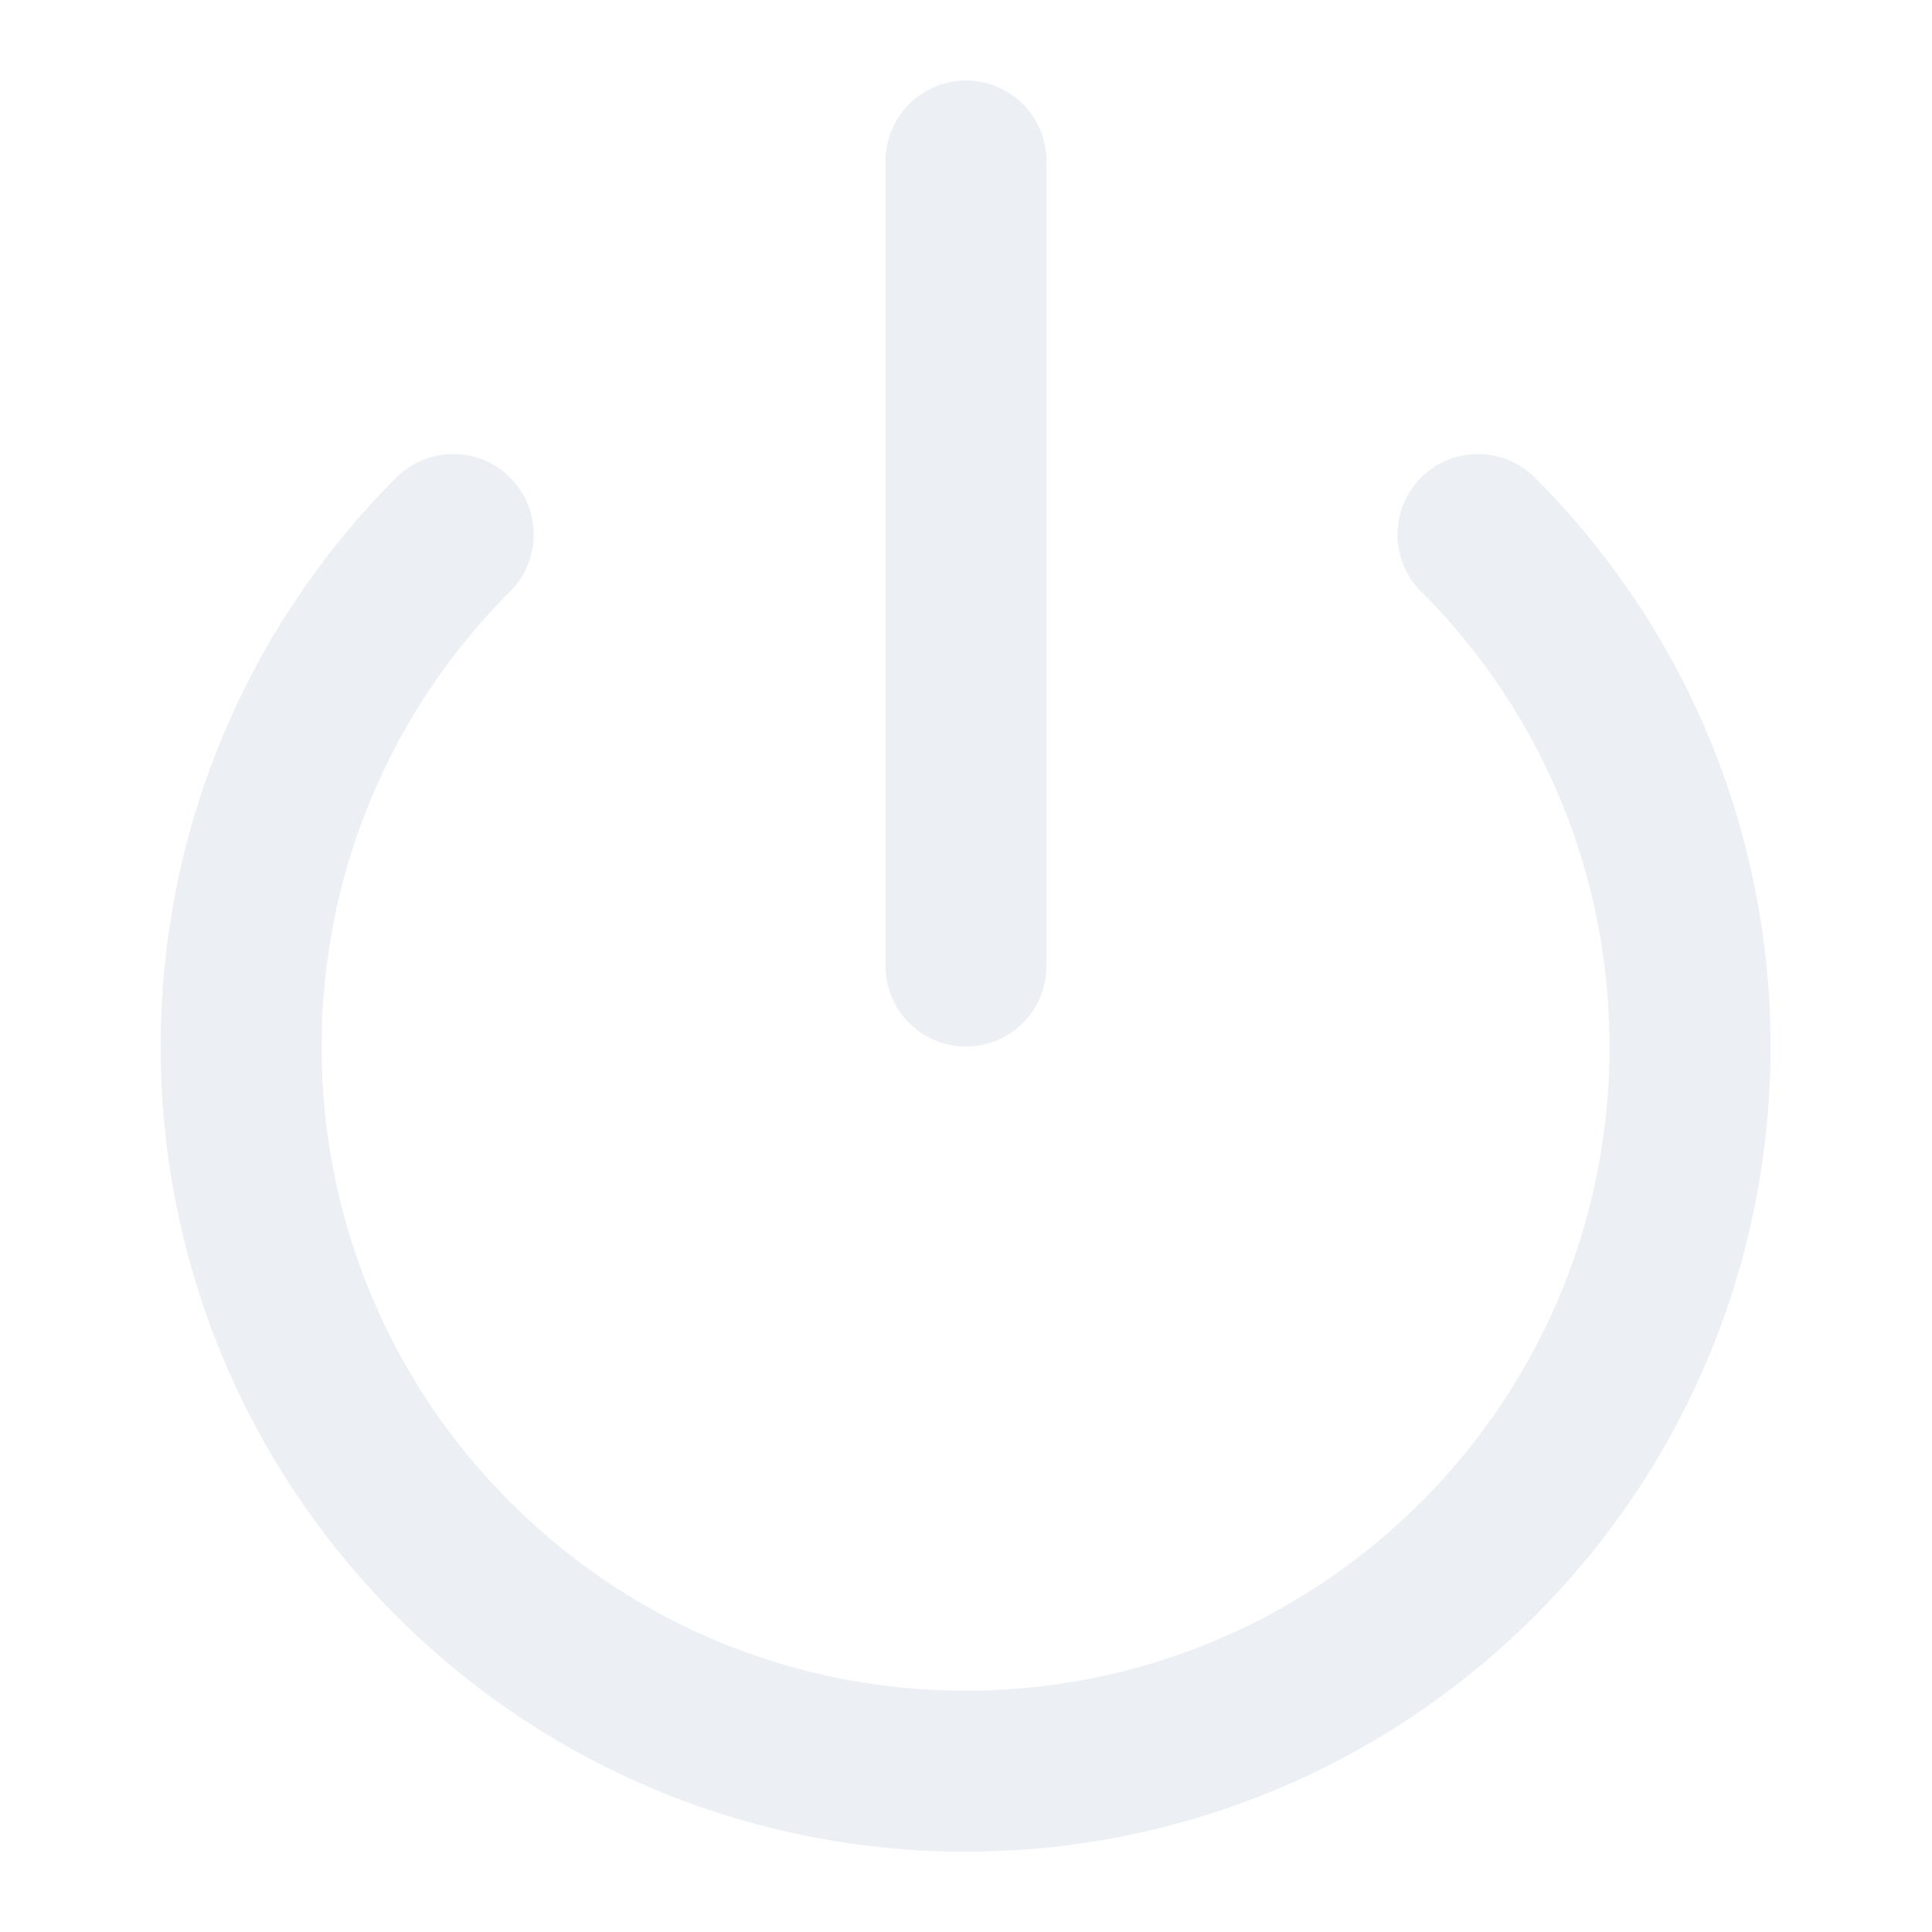
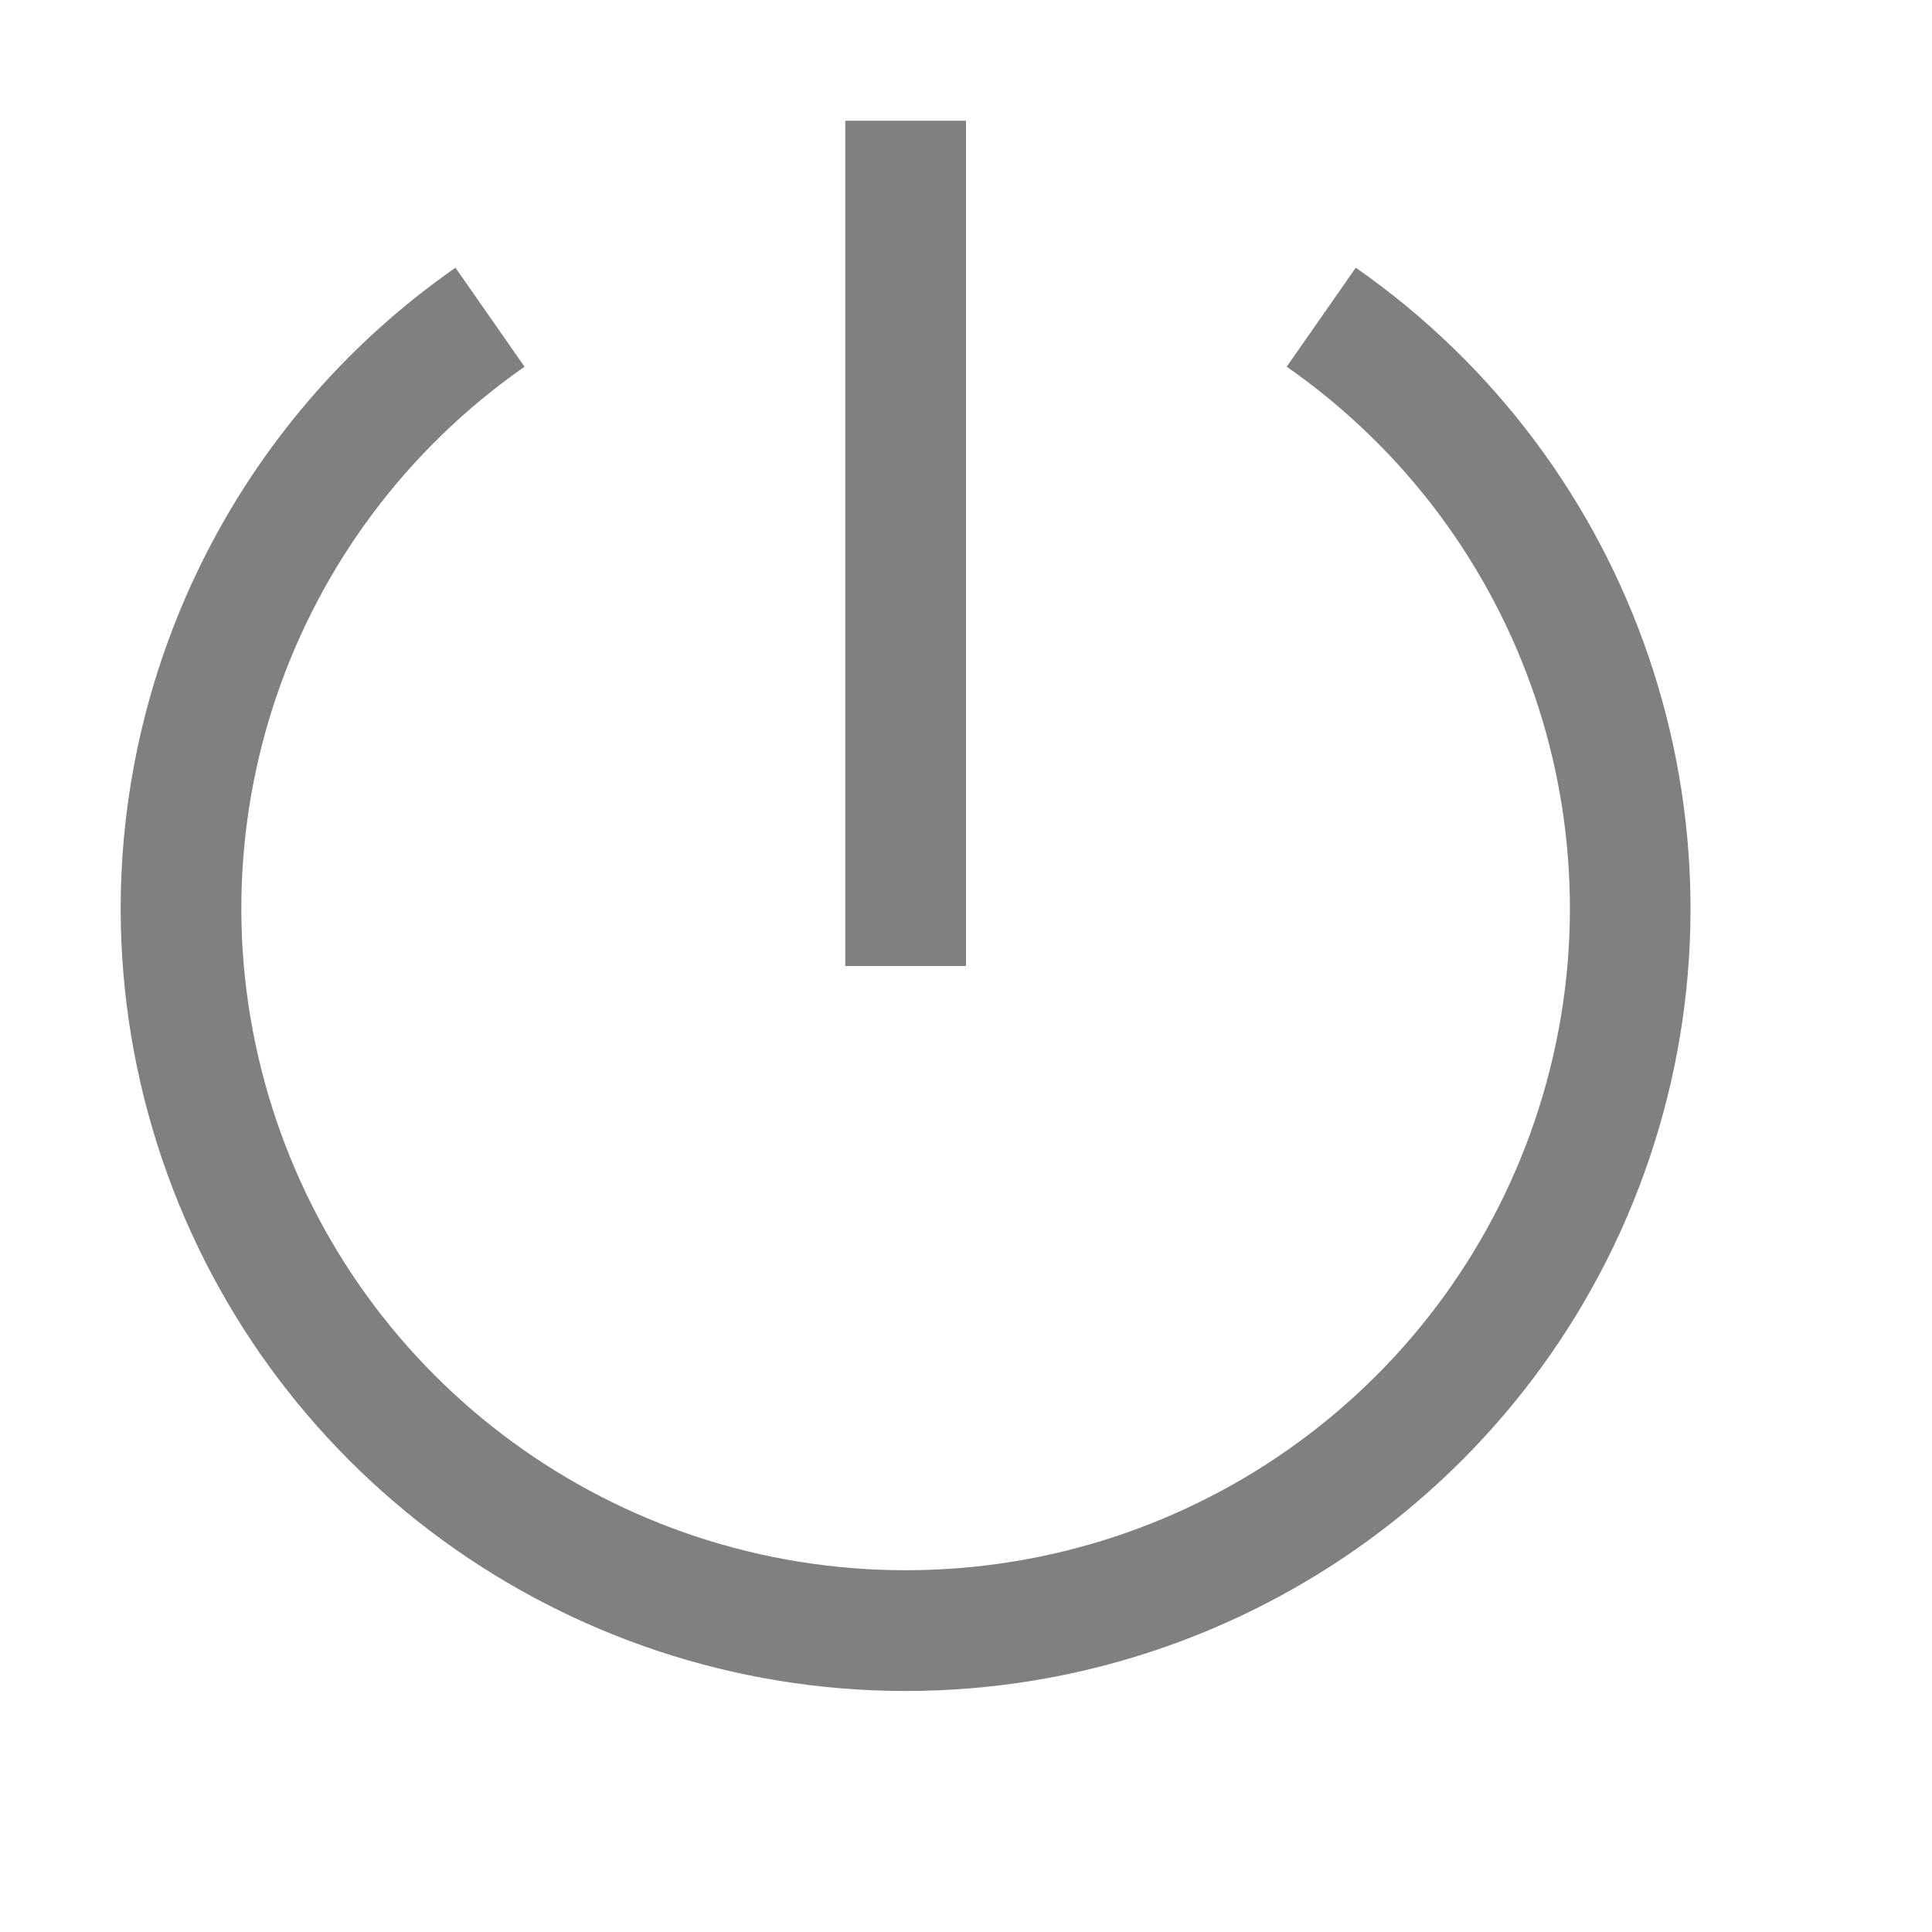
- <svg xmlns="http://www.w3.org/2000/svg" width="60" height="60" viewBox="0 0 24 24" fill="none" stroke="#ECEFF4" stroke-width="2" stroke-linecap="round" stroke-linejoin="round" class="feather feather-power">
-   <path d="M18.36 6.64a9 9 0 1 1-12.73 0" />
-   <line x1="12" y1="2" x2="12" y2="12" />
+ <svg xmlns="http://www.w3.org/2000/svg" version="1.1" viewBox="0 0 16 16">
+   <g transform="translate(-52 -320)" fill="#808080" shape-rendering="auto">
+     <path d="m53 327.43c-0.01 0.68 0.088 1.369 0.301 2.043 0.853 2.696 3.365 4.531 6.199 4.531s5.346-1.836 6.199-4.531c0.853-2.696-0.148-5.636-2.471-7.256l-0.572 0.82c1.968 1.373 2.812 3.853 2.09 6.135-0.722 2.282-2.843 3.832-5.246 3.832s-4.524-1.55-5.246-3.832c-0.722-2.282 0.122-4.761 2.09-6.135l-0.572-0.82c-1.742 1.215-2.741 3.173-2.772 5.213z" color="#000000" color-rendering="auto" dominant-baseline="auto" image-rendering="auto" solid-color="#000000" style="font-feature-settings:normal;font-variant-alternates:normal;font-variant-caps:normal;font-variant-ligatures:normal;font-variant-numeric:normal;font-variant-position:normal;isolation:auto;mix-blend-mode:normal;shape-padding:0;text-decoration-color:#000000;text-decoration-line:none;text-decoration-style:solid;text-indent:0;text-orientation:mixed;text-transform:none;white-space:normal" />
+     <path d="m59 321v7h1v-7z" color="#000000" color-rendering="auto" image-rendering="auto" solid-color="#000000" style="font-feature-settings:normal;font-variant-alternates:normal;font-variant-caps:normal;font-variant-ligatures:none;font-variant-numeric:normal;font-variant-position:normal;isolation:auto;mix-blend-mode:normal;shape-padding:0;text-decoration-color:#000000;text-decoration-line:none;text-decoration-style:solid;text-indent:0;text-transform:none;white-space:normal" />
+   </g>
</svg>
